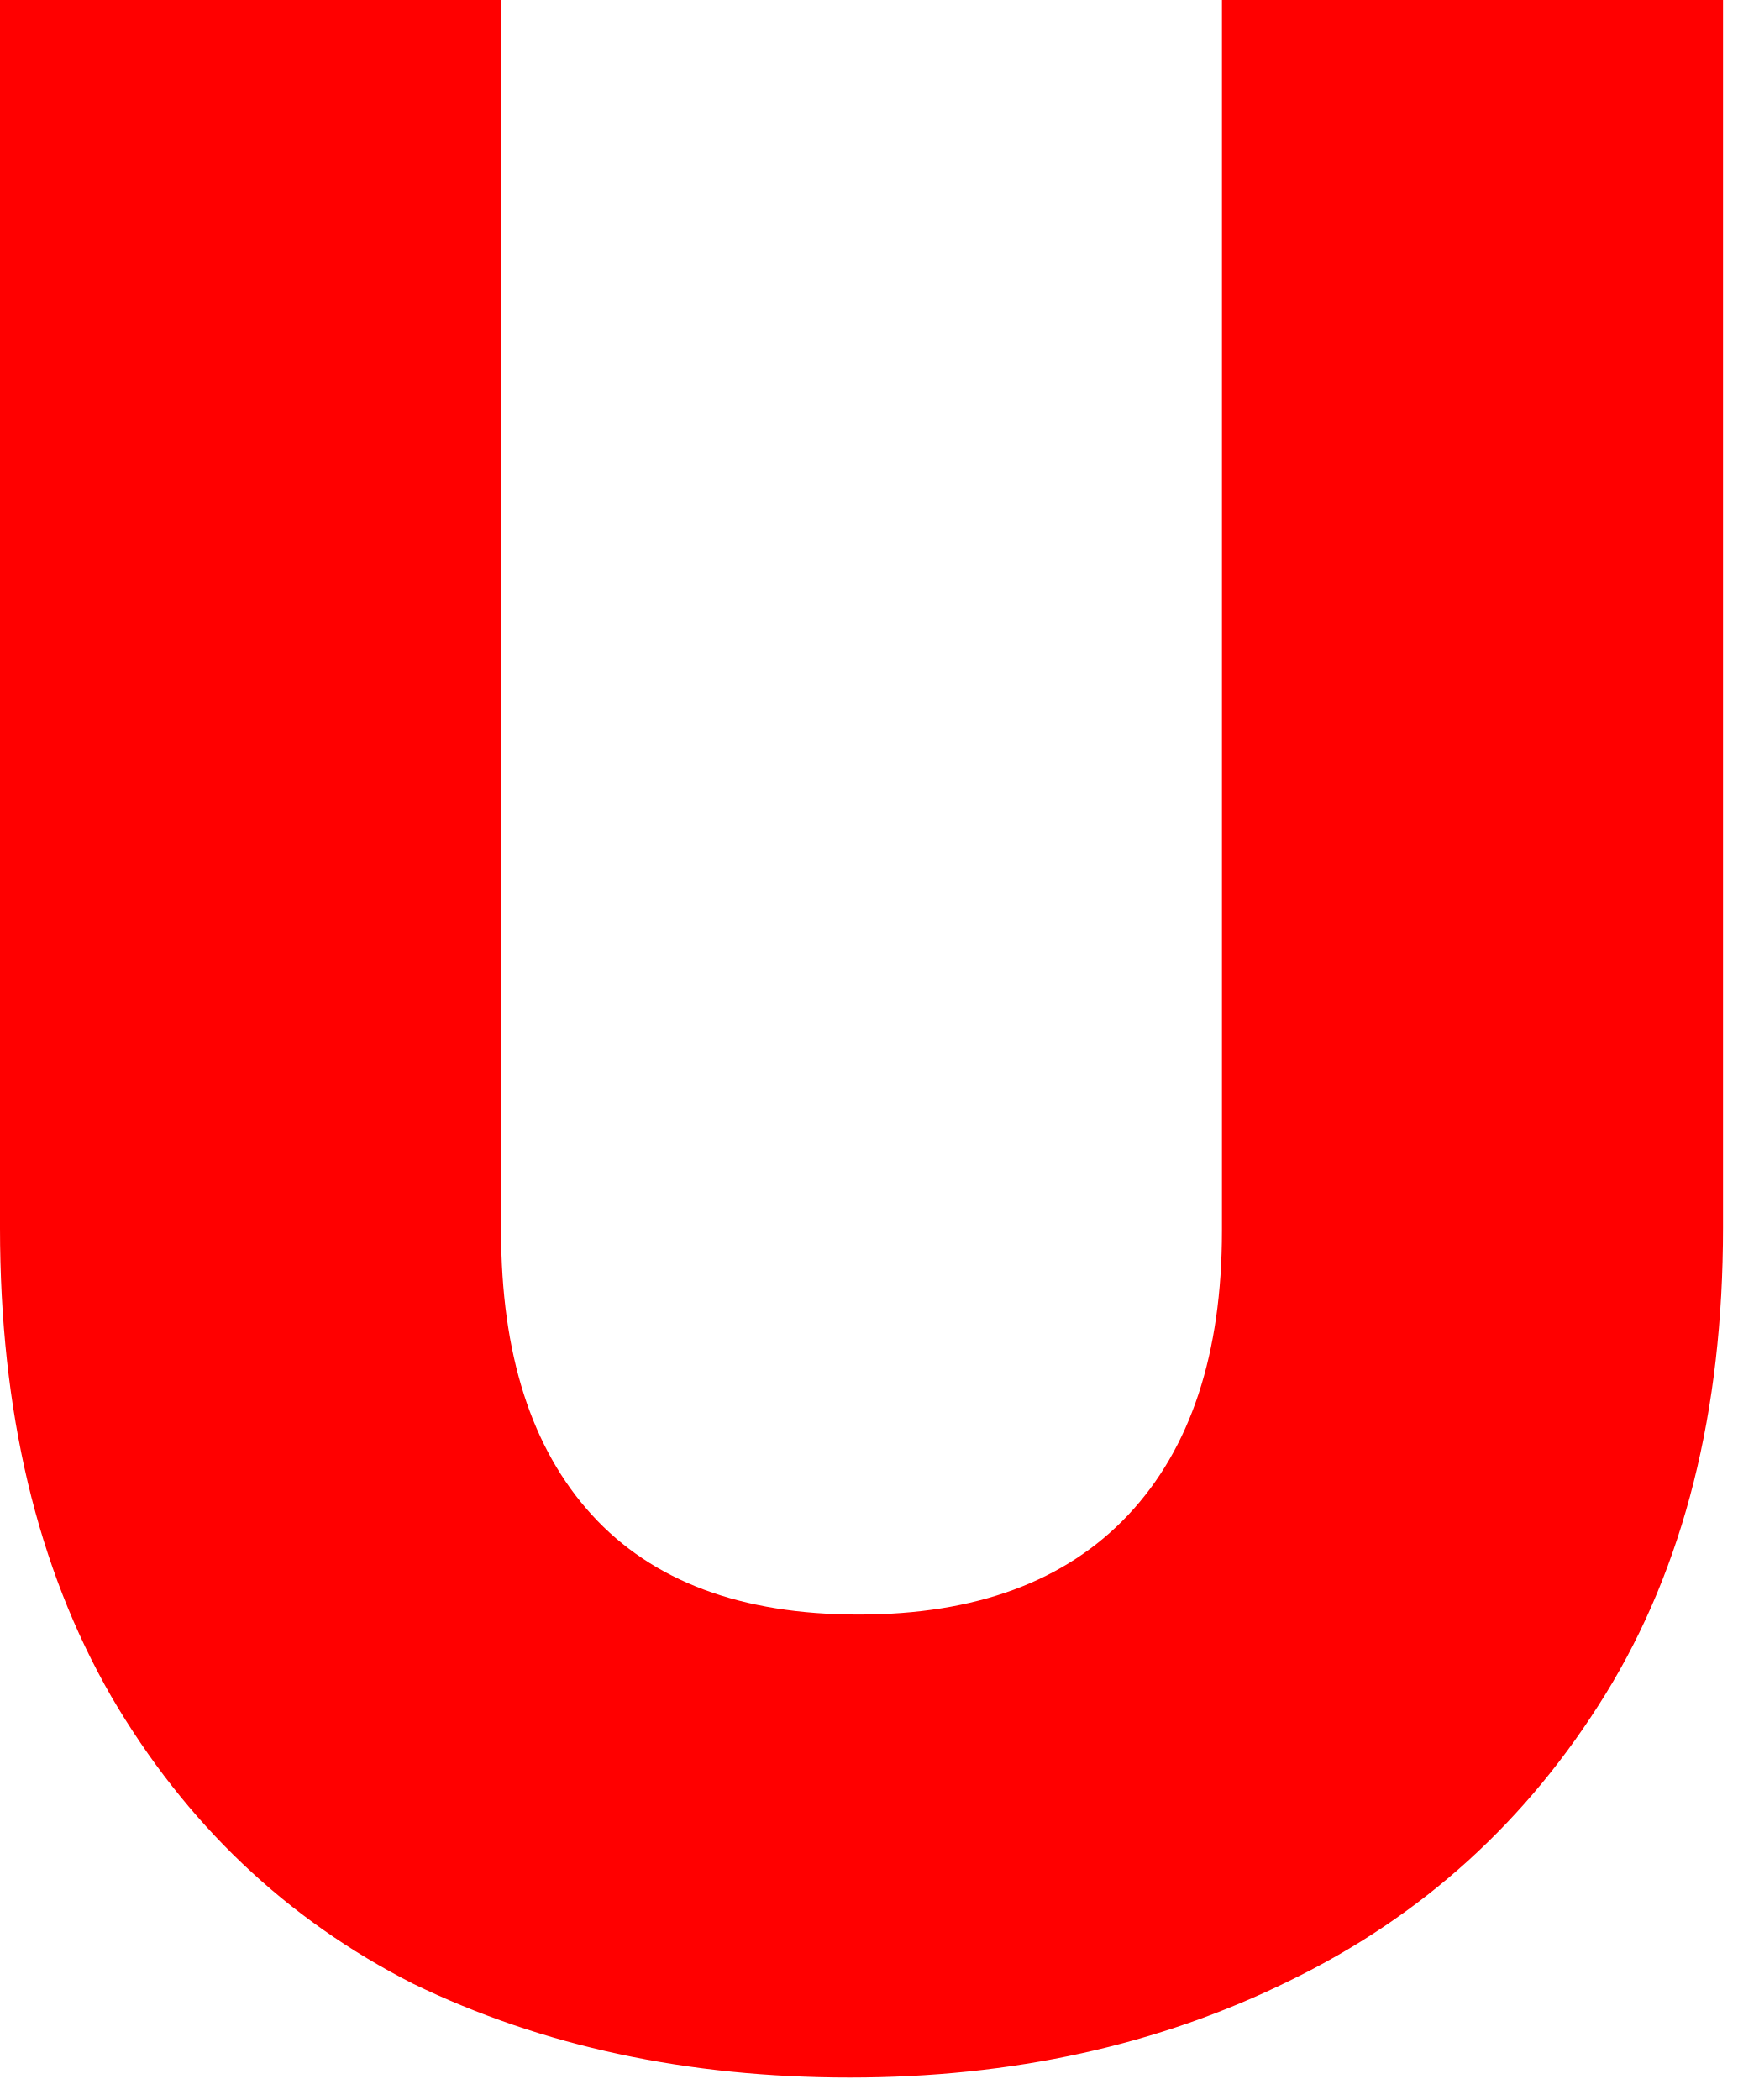
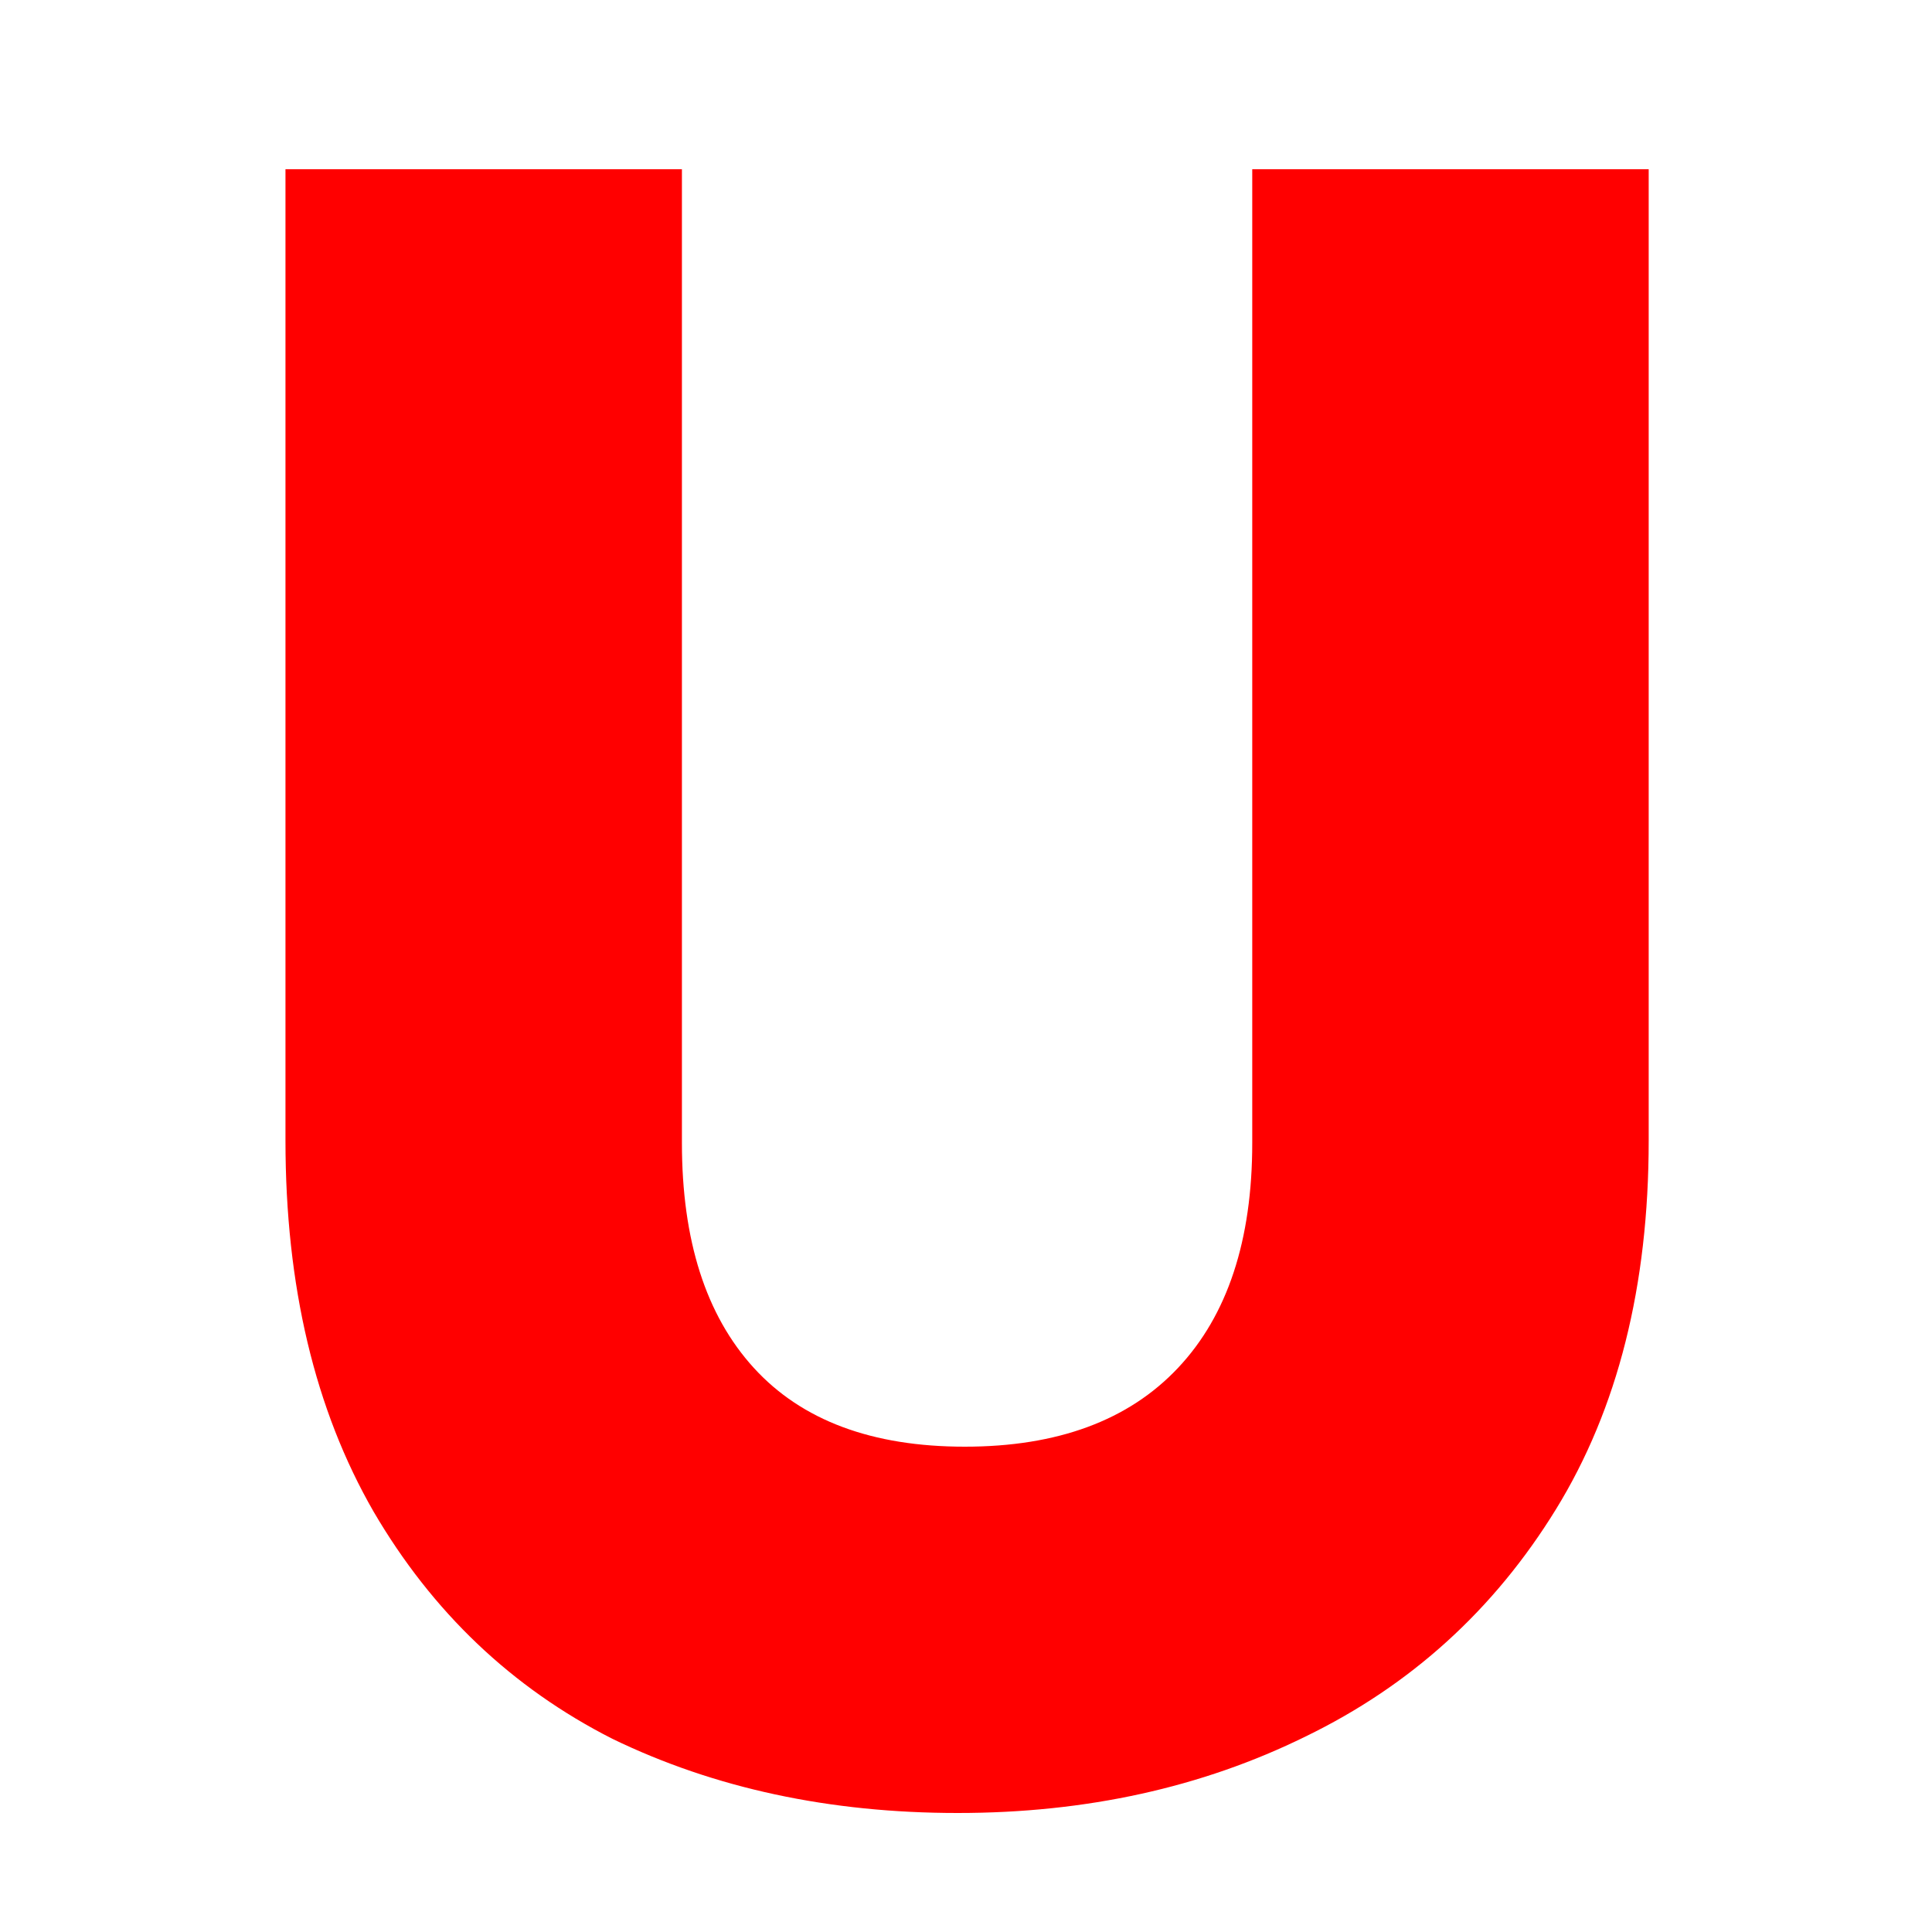
- <svg xmlns="http://www.w3.org/2000/svg" width="36" height="43" viewBox="0 0 36 43" fill="none">
-   <path d="M10.26 -6.19888e-06V25.2C10.26 27.72 10.88 29.66 12.12 31.02C13.36 32.38 15.18 33.06 17.58 33.06C19.98 33.06 21.82 32.38 23.1 31.02C24.38 29.66 25.02 27.72 25.02 25.2V-6.19888e-06H35.28V25.14C35.28 28.9 34.48 32.08 32.88 34.68C31.28 37.28 29.12 39.24 26.4 40.56C23.72 41.88 20.72 42.54 17.4 42.54C14.08 42.54 11.1 41.9 8.46 40.62C5.86 39.3 3.8 37.34 2.28 34.74C0.76 32.1 -3.88175e-05 28.9 -3.88175e-05 25.14V-6.19888e-06H10.26Z" fill="#FF0000" />
+ <svg xmlns="http://www.w3.org/2000/svg" width="50" height="50" viewBox="0 0 50 50" fill="none">
+   <path d="M17.648 4.38V29.58C17.648 32.1 18.268 34.04 19.508 35.4C20.748 36.76 22.568 37.44 24.968 37.44C27.368 37.44 29.208 36.76 30.488 35.4C31.768 34.04 32.408 32.1 32.408 29.58V4.38H42.668V29.52C42.668 33.28 41.868 36.46 40.268 39.06C38.668 41.66 36.508 43.62 33.788 44.94C31.108 46.26 28.108 46.92 24.788 46.92C21.468 46.92 18.488 46.28 15.848 45C13.248 43.68 11.188 41.72 9.668 39.12C8.148 36.48 7.388 33.28 7.388 29.52V4.38H17.648Z" fill="#FF0000" />
</svg>
